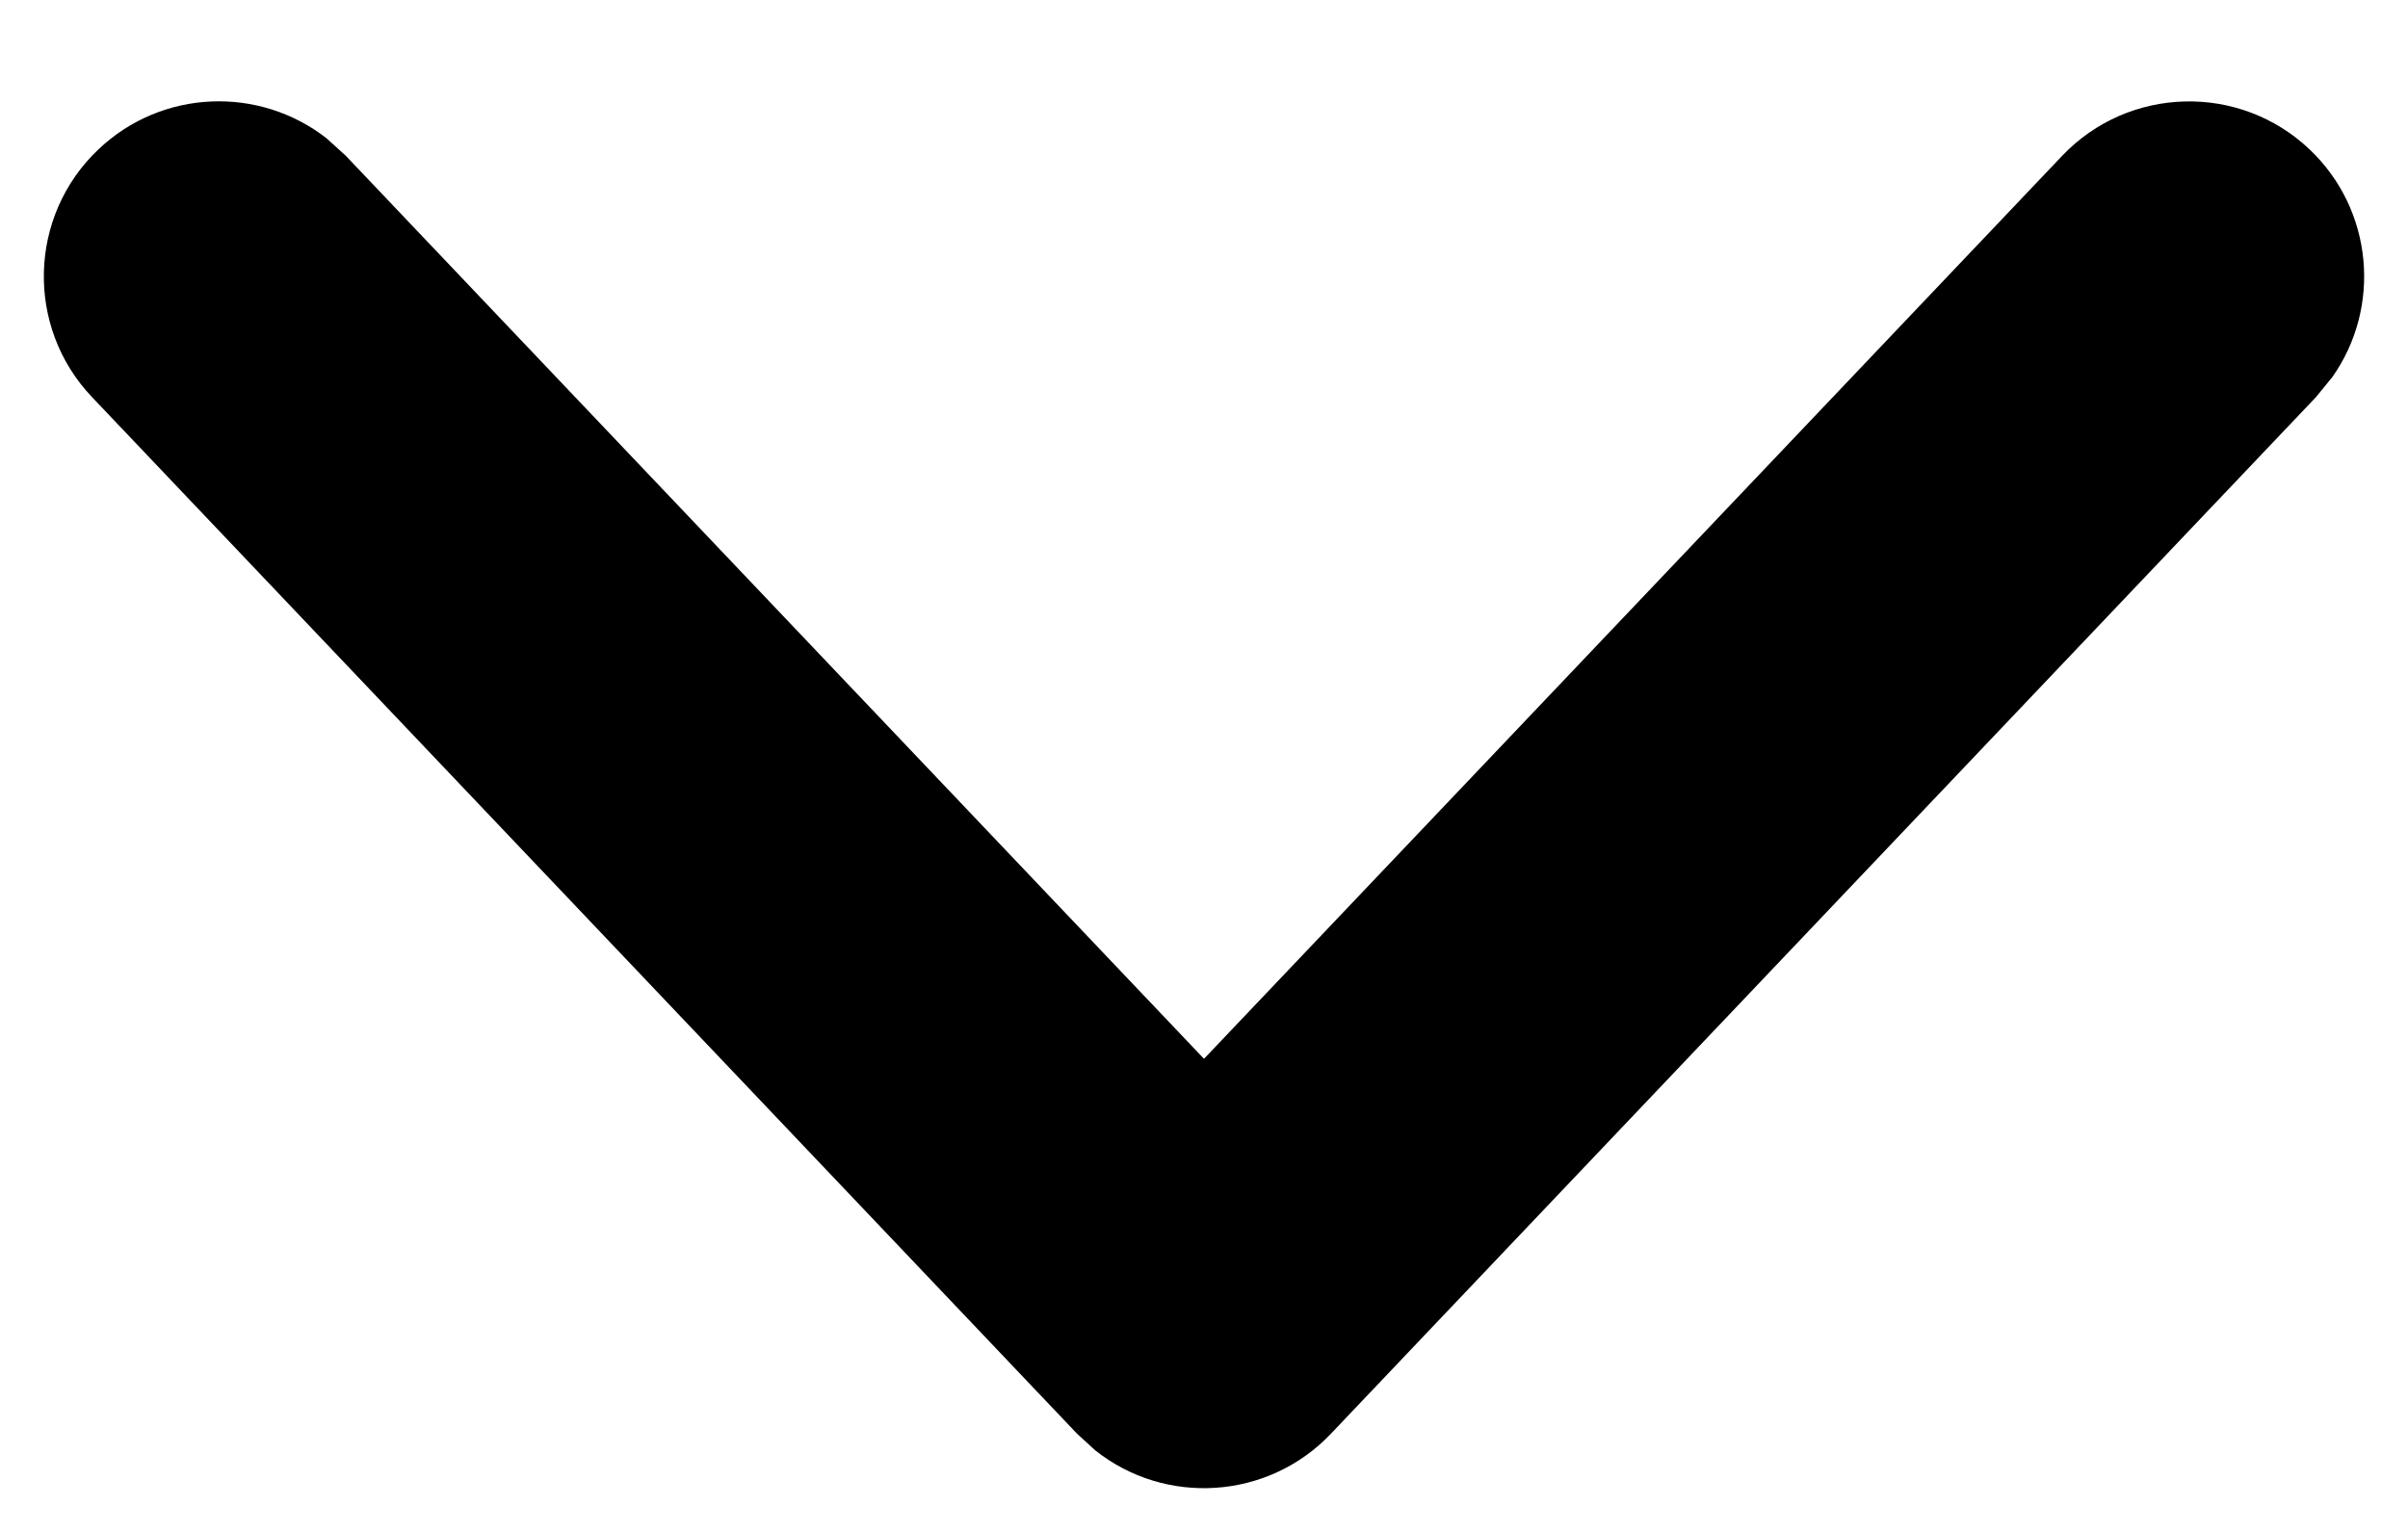
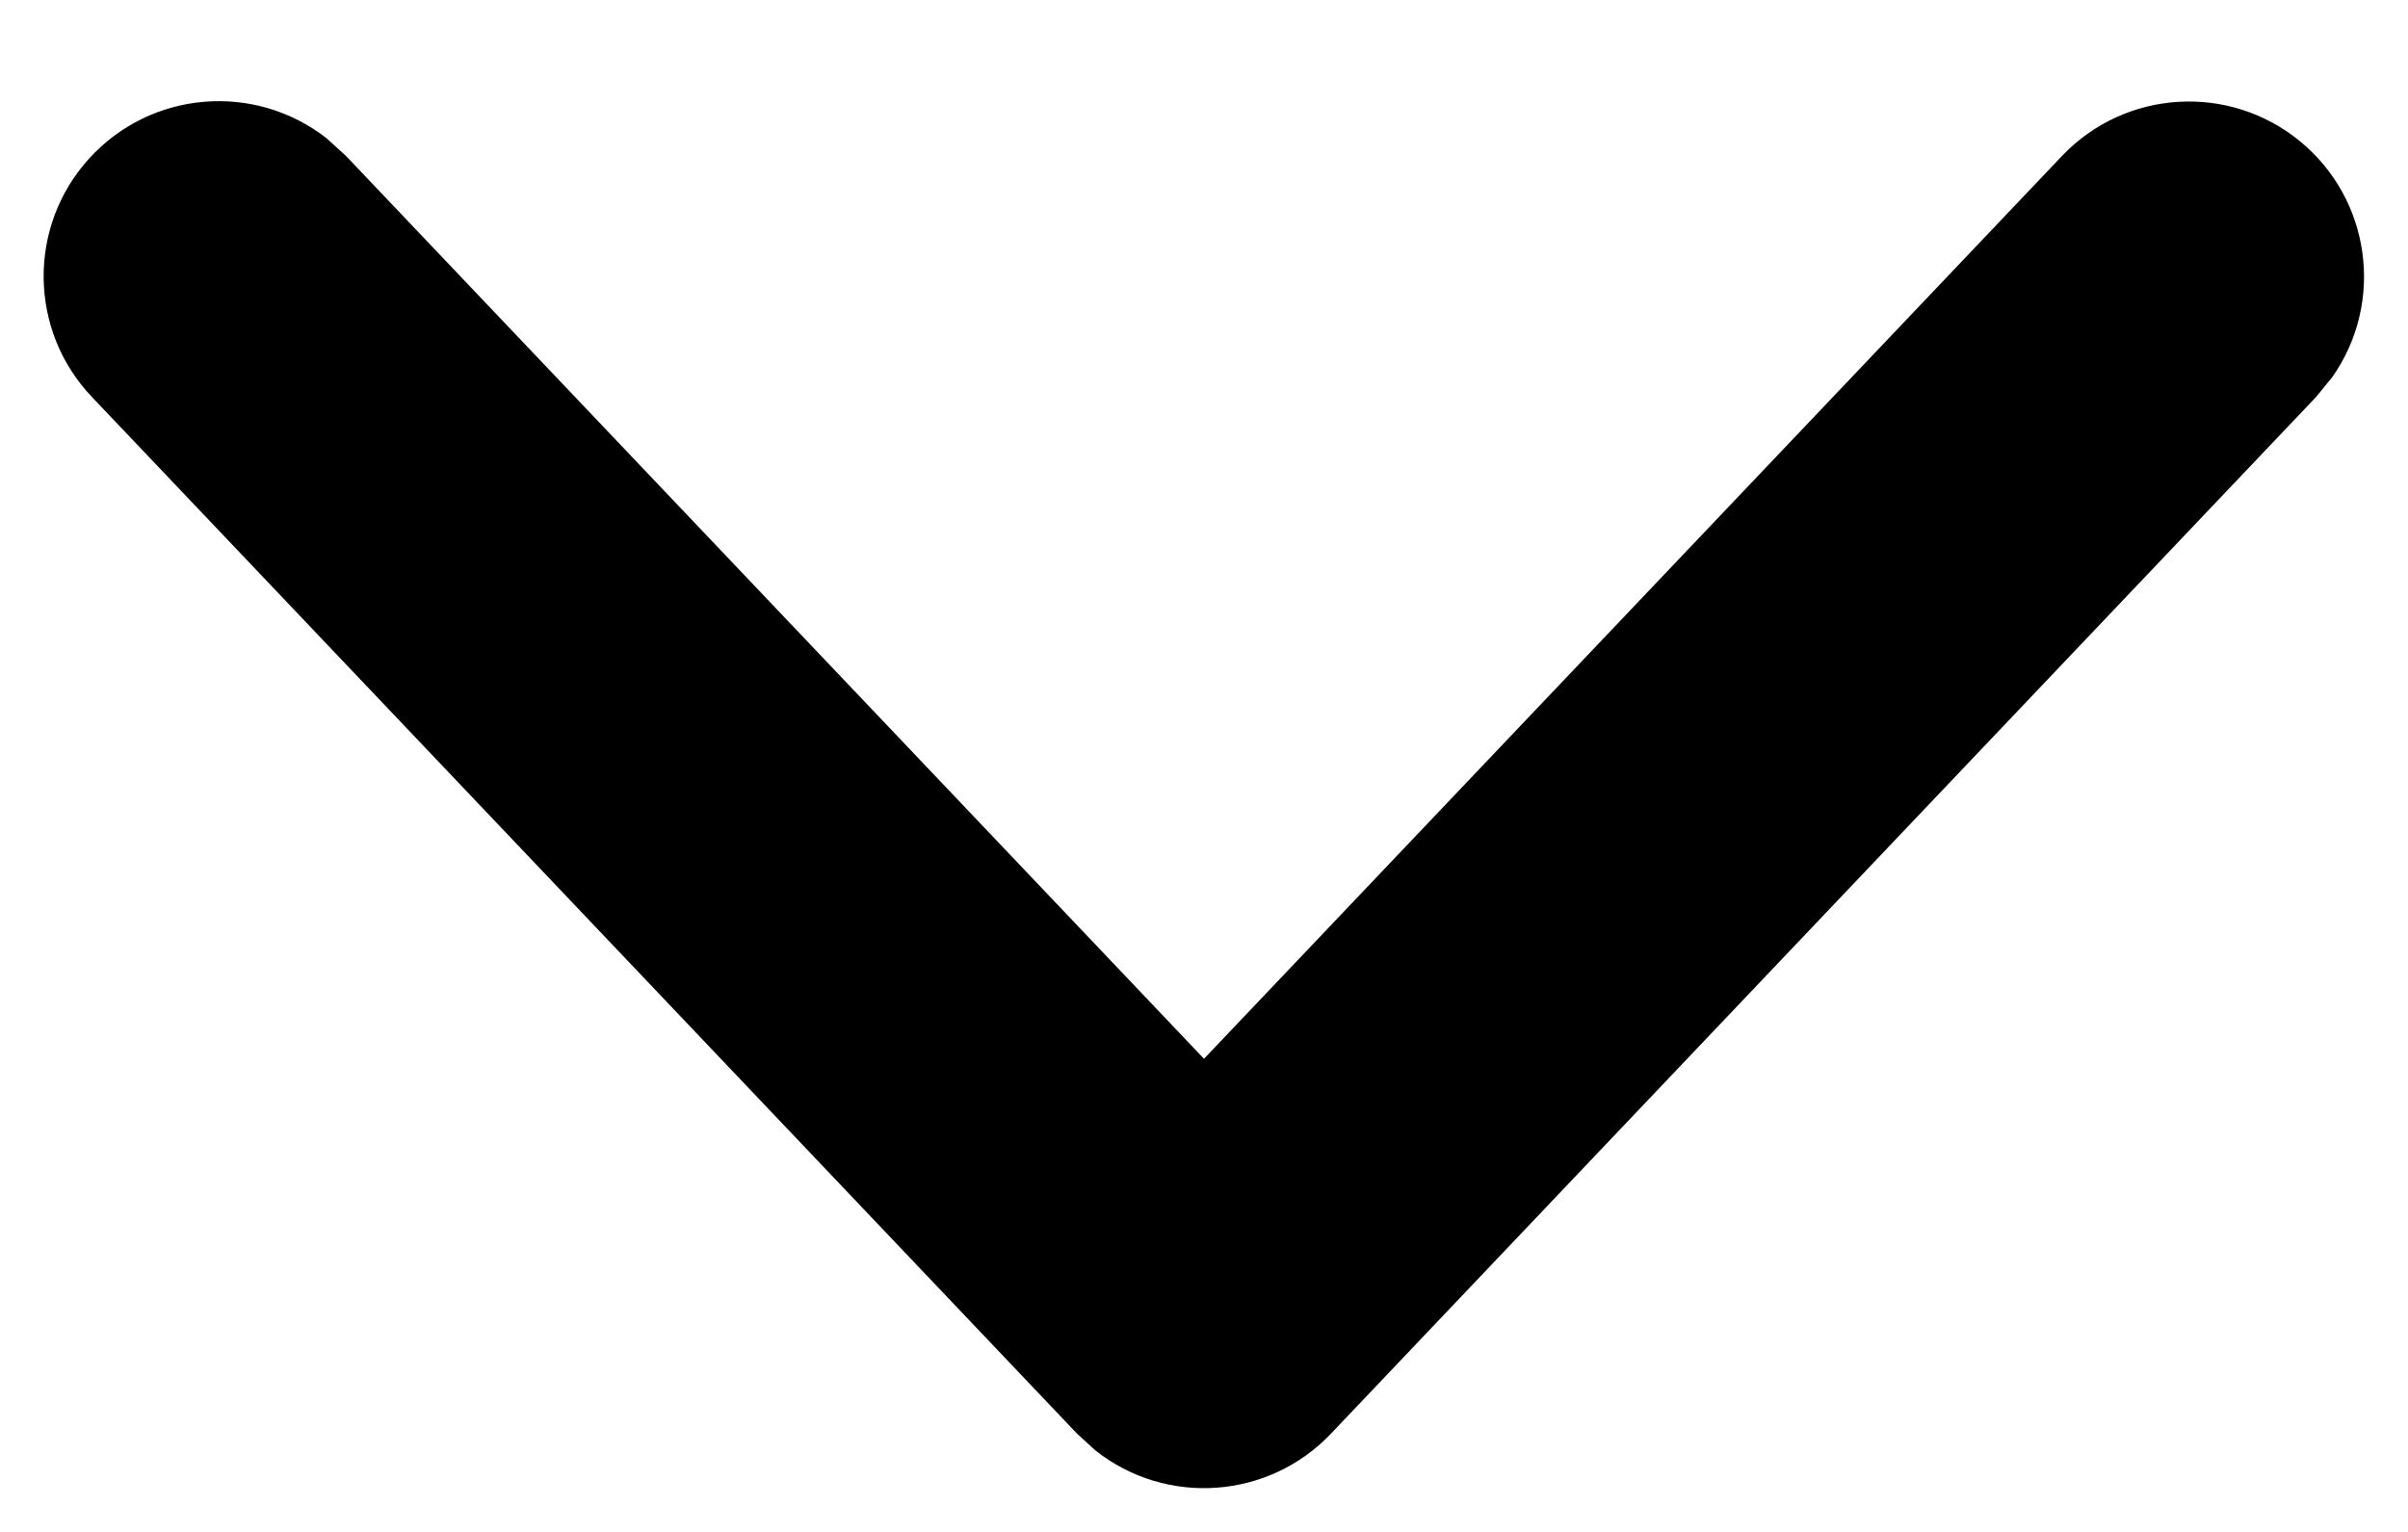
- <svg xmlns="http://www.w3.org/2000/svg" width="11px" height="7px" viewBox="0 0 11 7" version="1.1">
-   <g id="💣-07-Open-Bets" stroke="none" stroke-width="1" fill="none" fill-rule="evenodd">
-     <g id="wallfair-mobile-open-bets-01" transform="translate(-377, -205)" fill="#000000" fill-rule="nonzero">
-       <g id="Group-23" transform="translate(278, 193)">
-         <g id="Group-22" transform="translate(99.2, 12.46316)">
-           <path d="M9.22,0.249 C9.524,-0.071 10.031,-0.084 10.351,0.22 C10.642,0.497 10.679,0.94 10.455,1.259 L10.38,1.351 L5.88,6.088 C5.591,6.392 5.122,6.418 4.803,6.164 L4.72,6.088 L0.22,1.351 C-0.084,1.031 -0.071,0.524 0.249,0.22 C0.54,-0.057 0.985,-0.071 1.292,0.169 L1.38,0.249 L5.3,4.375 L9.22,0.249 Z" id="Path" />
-         </g>
-       </g>
-     </g>
-   </g>
+ <svg xmlns="http://www.w3.org/2000/svg" width="11" height="7">
+   <path d="M9.42.712a.8.8 0 011.235 1.01l-.075.092-4.5 4.737a.8.8 0 01-1.077.076l-.083-.076-4.5-4.737A.8.8 0 011.492.632l.088.08L5.5 4.838 9.42.712z" fill="#000" fill-rule="nonzero" />
</svg>
